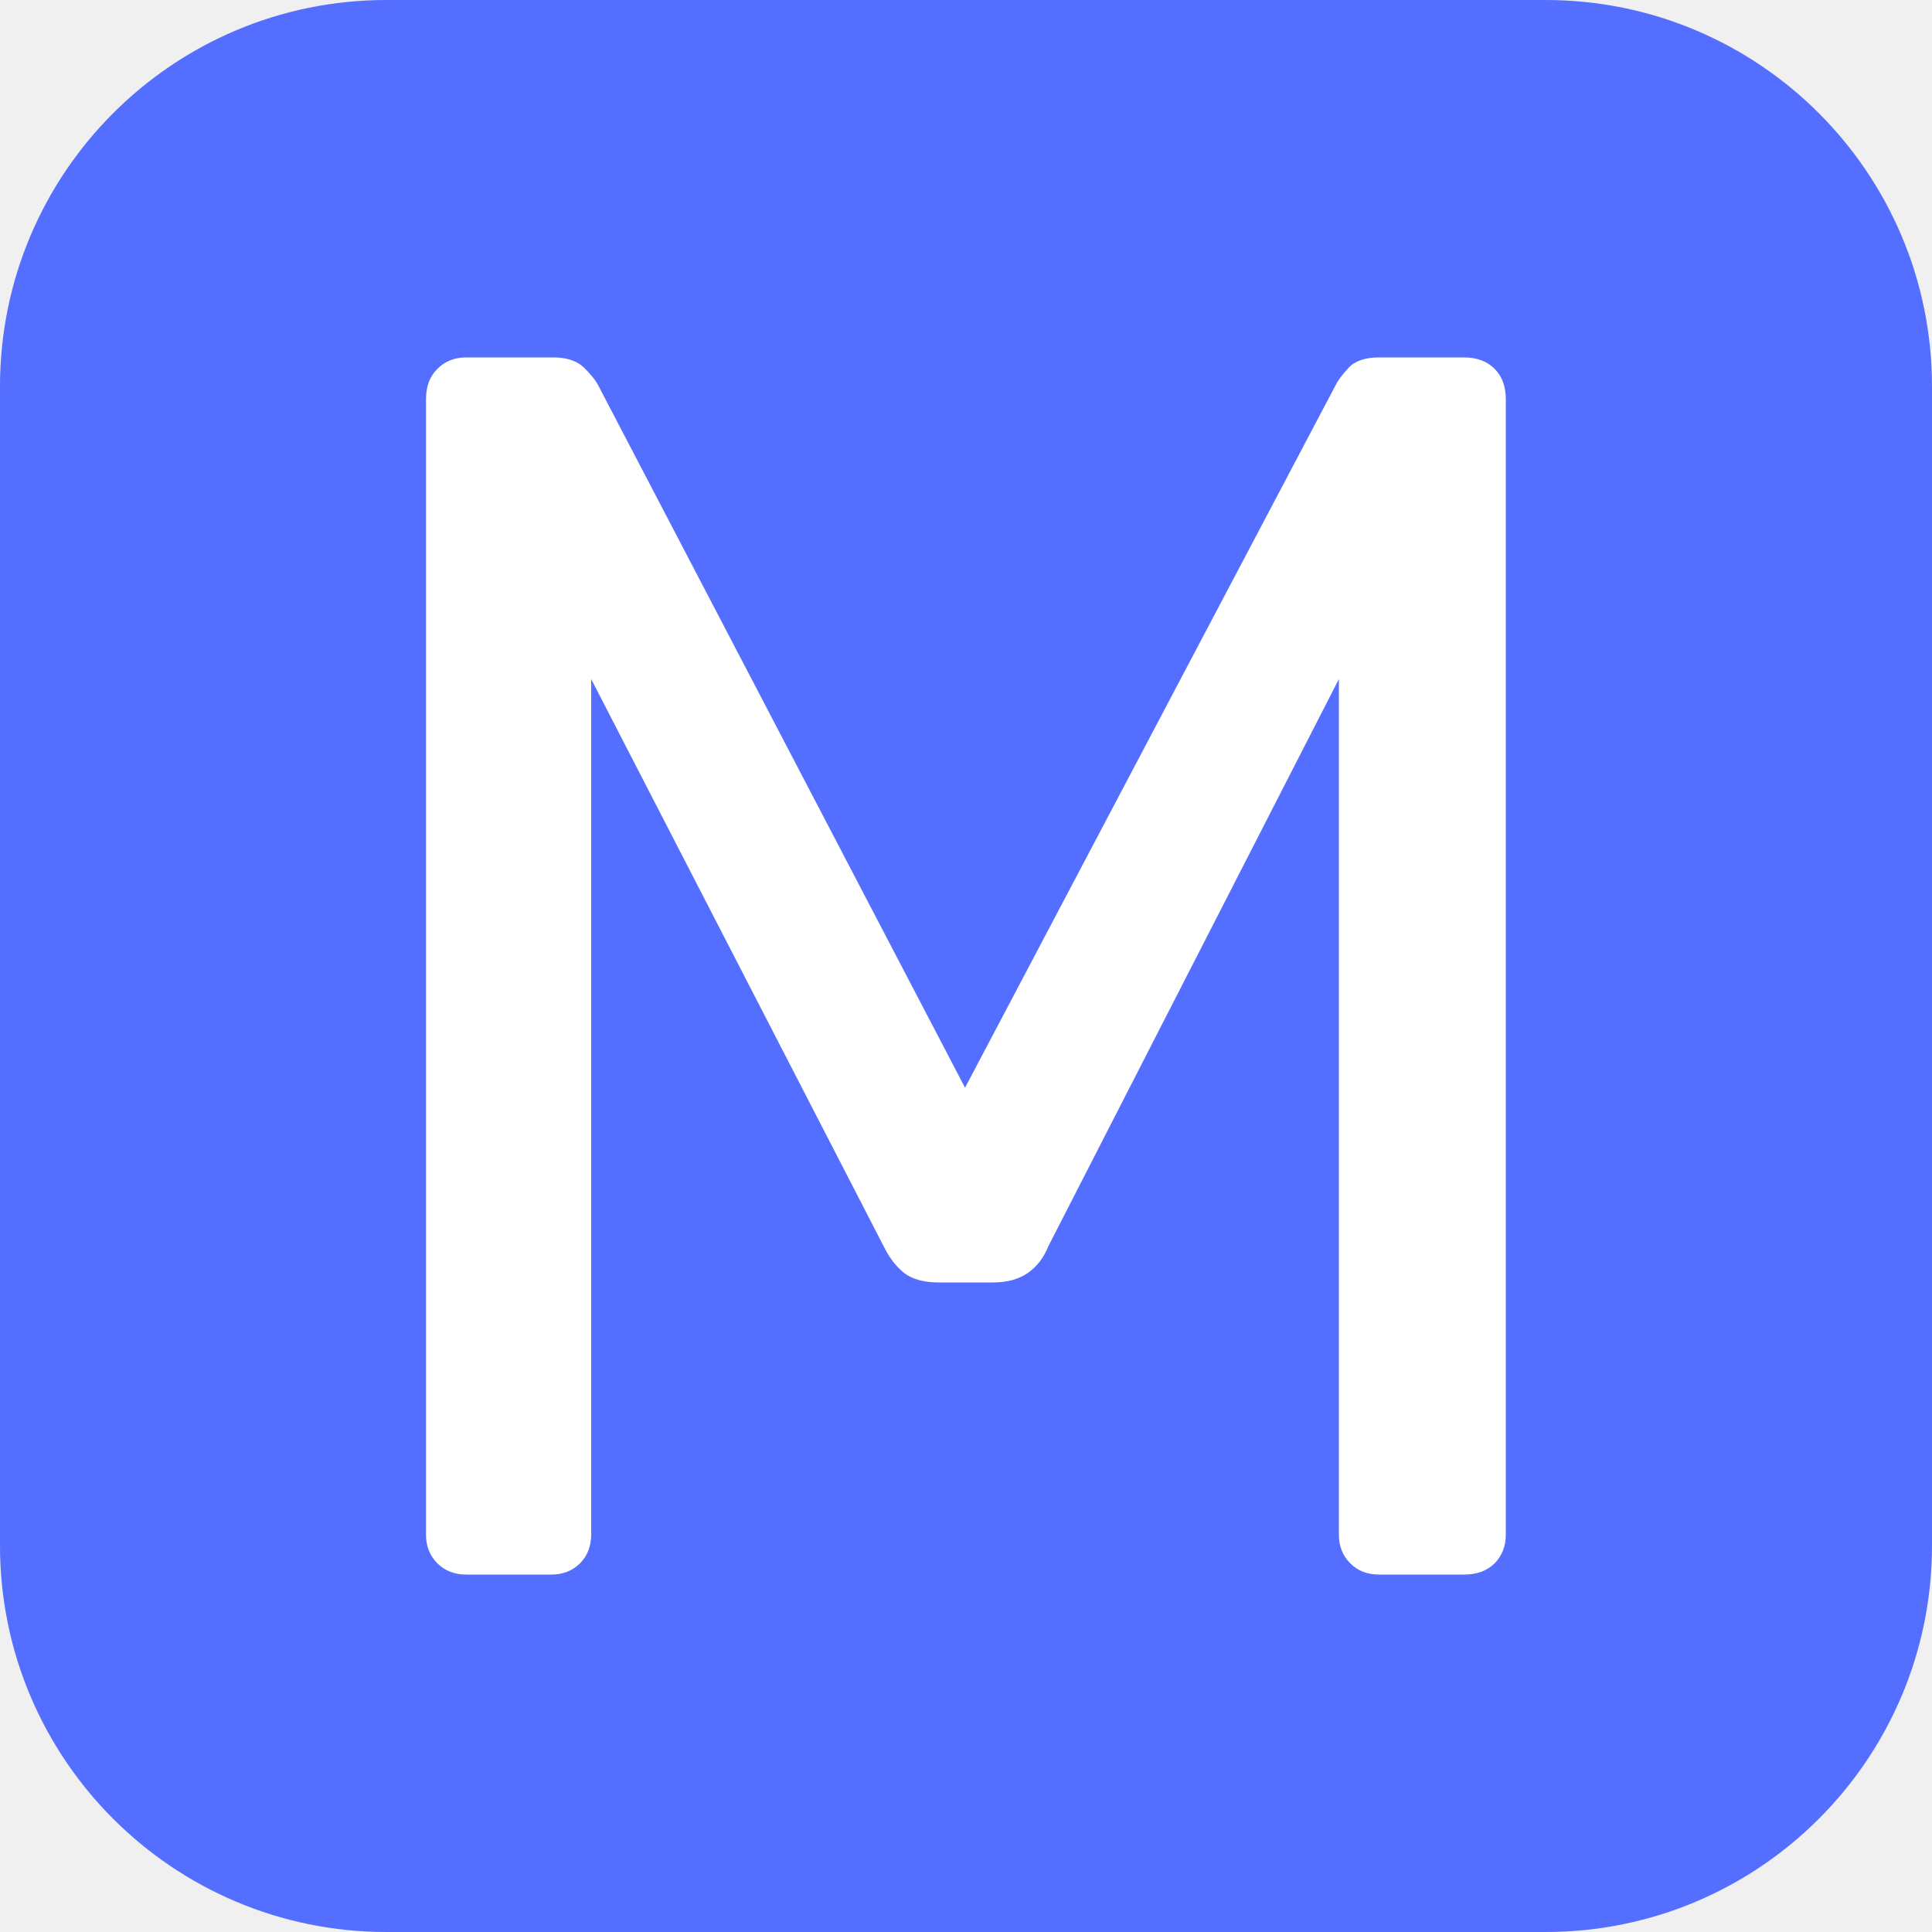
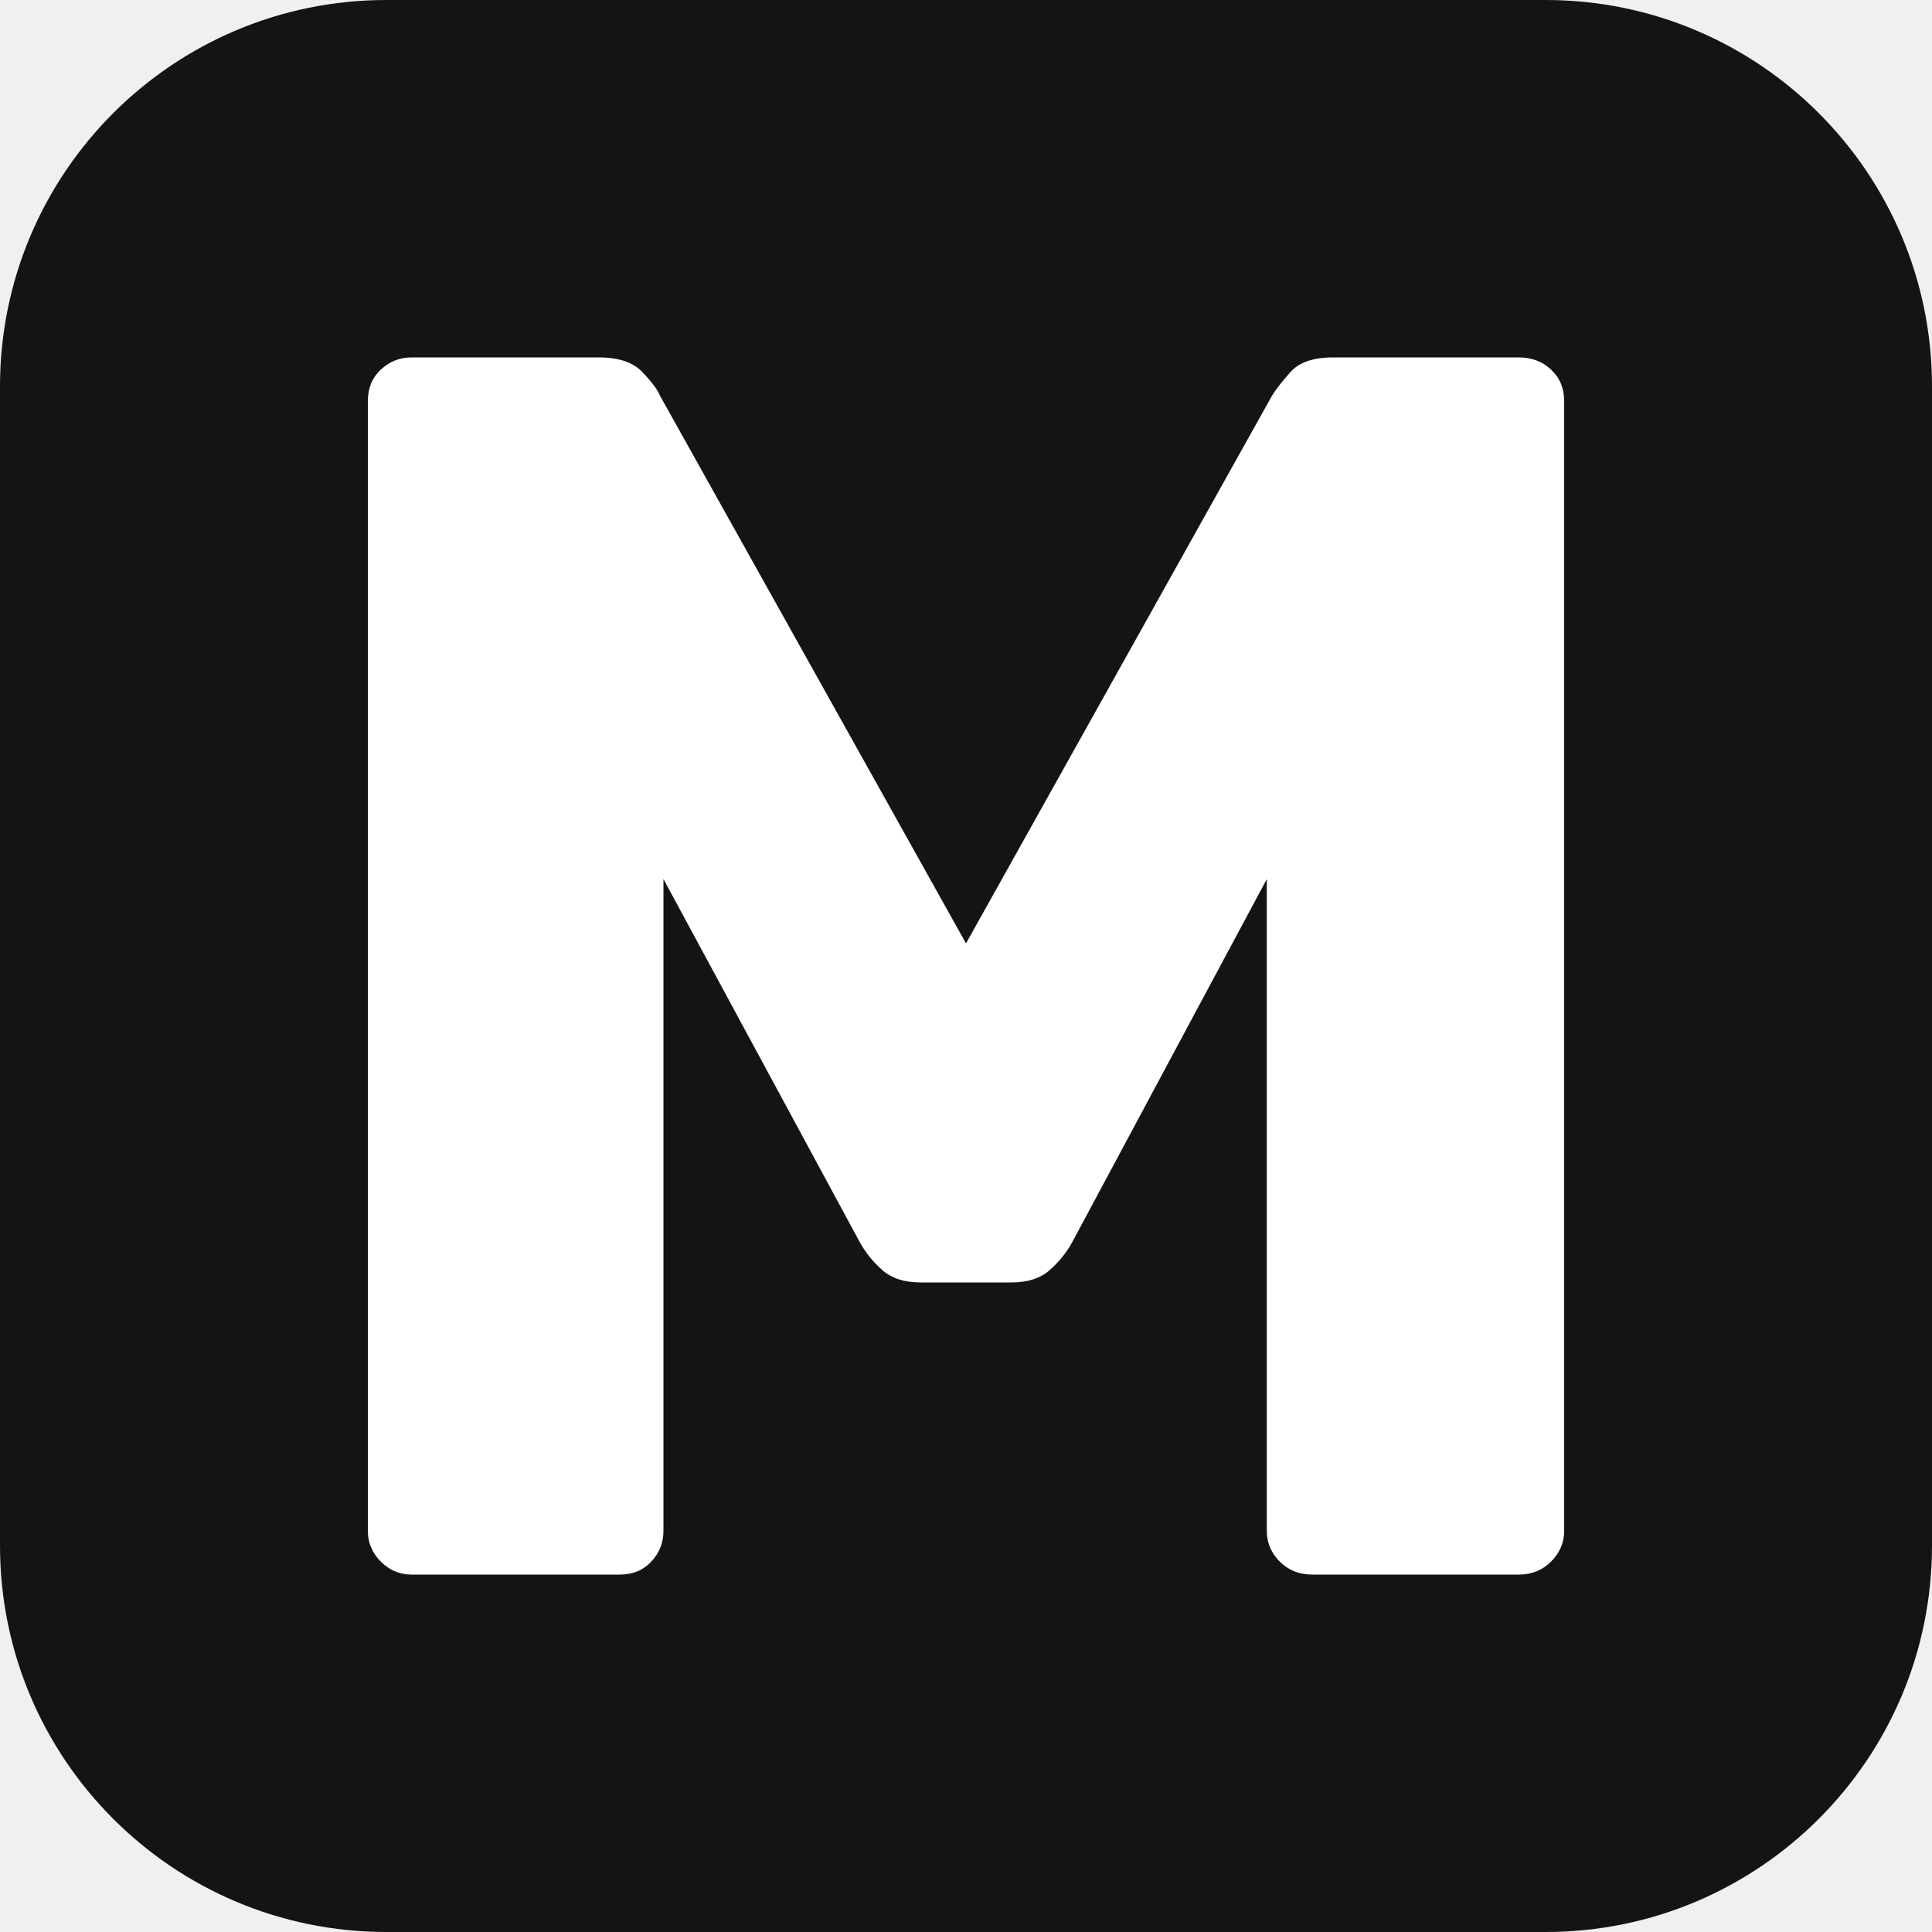
<svg xmlns="http://www.w3.org/2000/svg" width="256" height="256" viewBox="0 0 100 100">
-   <rect width="100" height="100" rx="20" fill="#546eff" />
-   <path d="M28.53 81.50L24.13 81.50Q23.23 81.50 22.64 80.92Q22.05 80.33 22.05 79.43L22.05 79.43L22.05 20.66Q22.05 19.67 22.64 19.09Q23.23 18.50 24.13 18.50L24.13 18.50L28.63 18.50Q29.70 18.50 30.24 19.04Q30.78 19.58 30.96 19.94L30.96 19.94L49.95 56.30L69.13 19.94Q69.30 19.58 69.80 19.04Q70.30 18.50 71.38 18.50L71.38 18.50L75.78 18.50Q76.77 18.50 77.36 19.09Q77.94 19.67 77.94 20.66L77.94 20.66L77.94 79.43Q77.94 80.33 77.36 80.92Q76.77 81.50 75.78 81.50L75.78 81.50L71.38 81.50Q70.47 81.50 69.89 80.92Q69.30 80.33 69.30 79.43L69.30 79.43L69.30 35.15L54.27 64.49Q53.91 65.39 53.20 65.89Q52.48 66.38 51.40 66.38L51.40 66.38L48.60 66.38Q47.44 66.38 46.80 65.89Q46.17 65.39 45.73 64.49L45.73 64.49L30.60 35.15L30.60 79.43Q30.60 80.33 30.02 80.92Q29.43 81.50 28.53 81.50L28.53 81.50Z" fill="#fff" />
+   <rect width="100" height="100" rx="20" fill="#141414" />
+   <path fill="#fff" d="M32.09 81.50L21.29 81.50Q20.39 81.50 19.71 80.83Q19.04 80.15 19.04 79.25L19.04 79.25L19.04 20.75Q19.04 19.76 19.71 19.13Q20.39 18.50 21.29 18.50L21.29 18.50L31.01 18.50Q32.54 18.50 33.26 19.27Q33.98 20.03 34.16 20.48L34.16 20.48L50 48.83L65.84 20.48Q66.11 20.03 66.78 19.27Q67.46 18.50 68.99 18.50L68.99 18.50L78.62 18.50Q79.61 18.50 80.28 19.13Q80.96 19.76 80.96 20.75L80.96 20.75L80.96 79.25Q80.96 80.15 80.28 80.83Q79.61 81.50 78.62 81.50L78.62 81.50L67.91 81.50Q66.92 81.50 66.24 80.83Q65.57 80.15 65.57 79.25L65.57 79.25L65.57 45.50L55.49 64.31Q55.04 65.12 54.32 65.75Q53.60 66.38 52.34 66.38L52.34 66.38L47.66 66.38Q46.40 66.38 45.68 65.75Q44.96 65.12 44.51 64.31L44.51 64.31L34.34 45.50L34.34 79.25Q34.34 80.15 33.71 80.83Q33.08 81.50 32.09 81.50L32.09 81.50Z" />
</svg>
